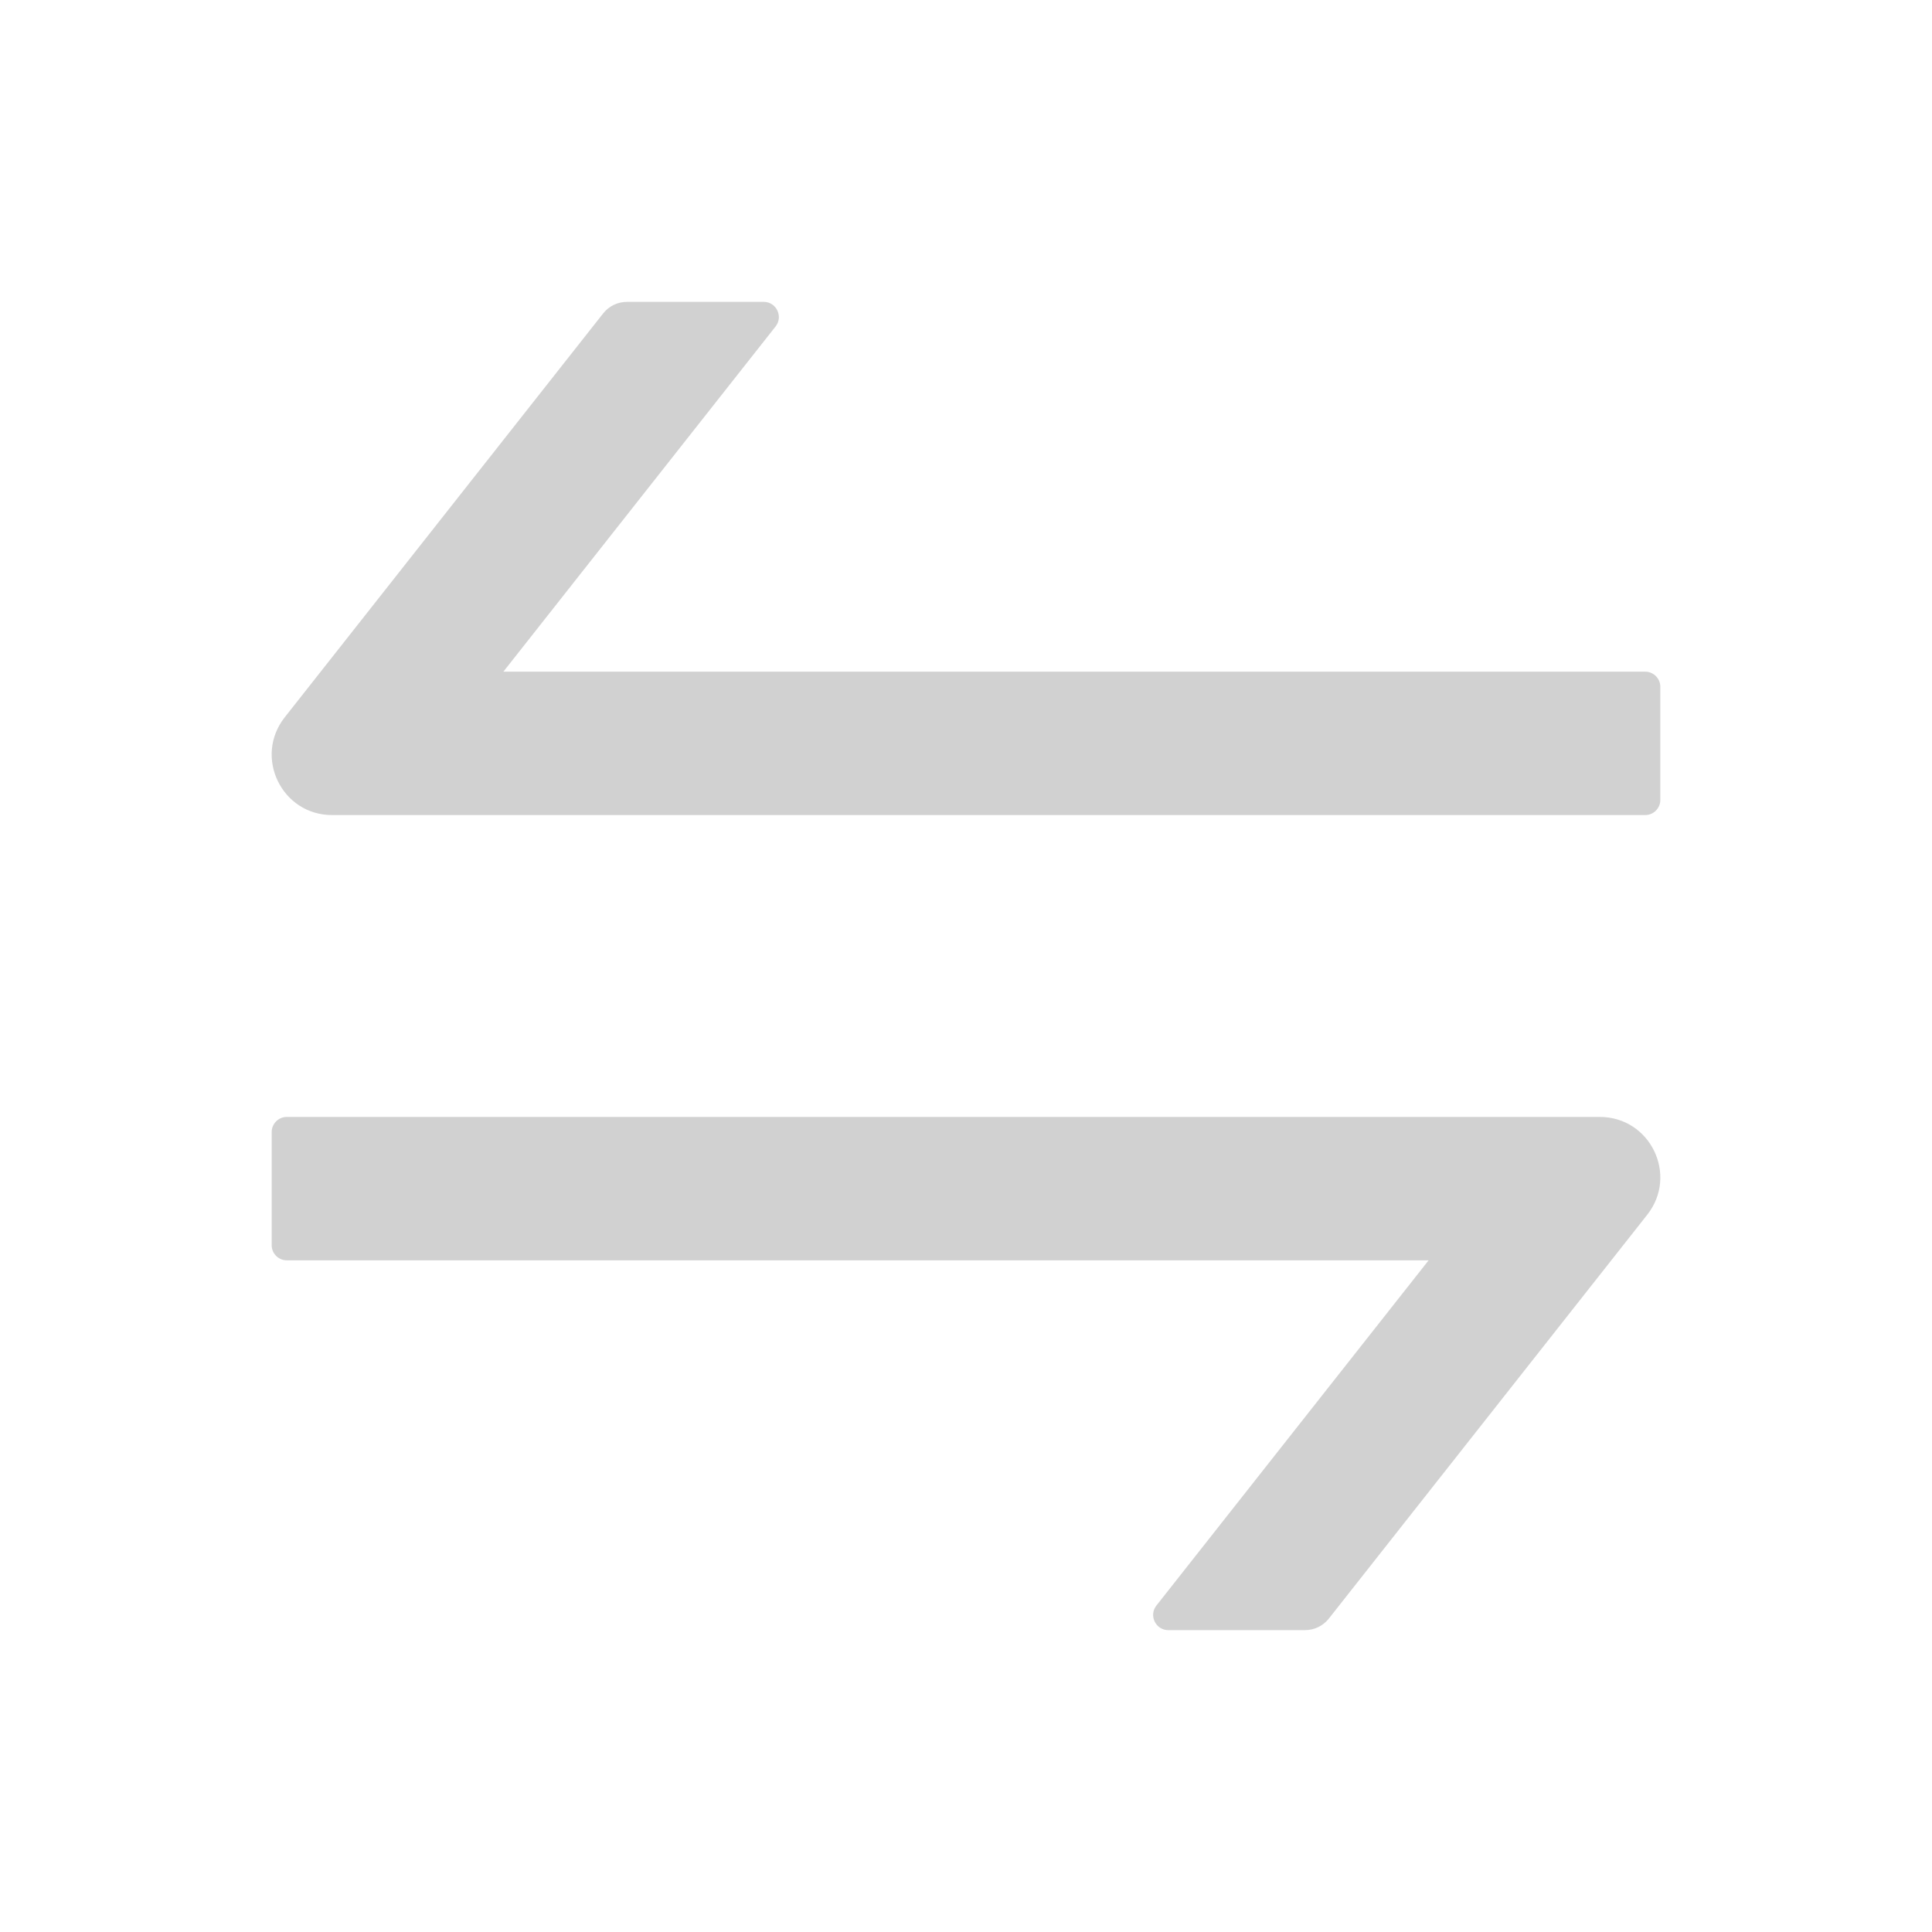
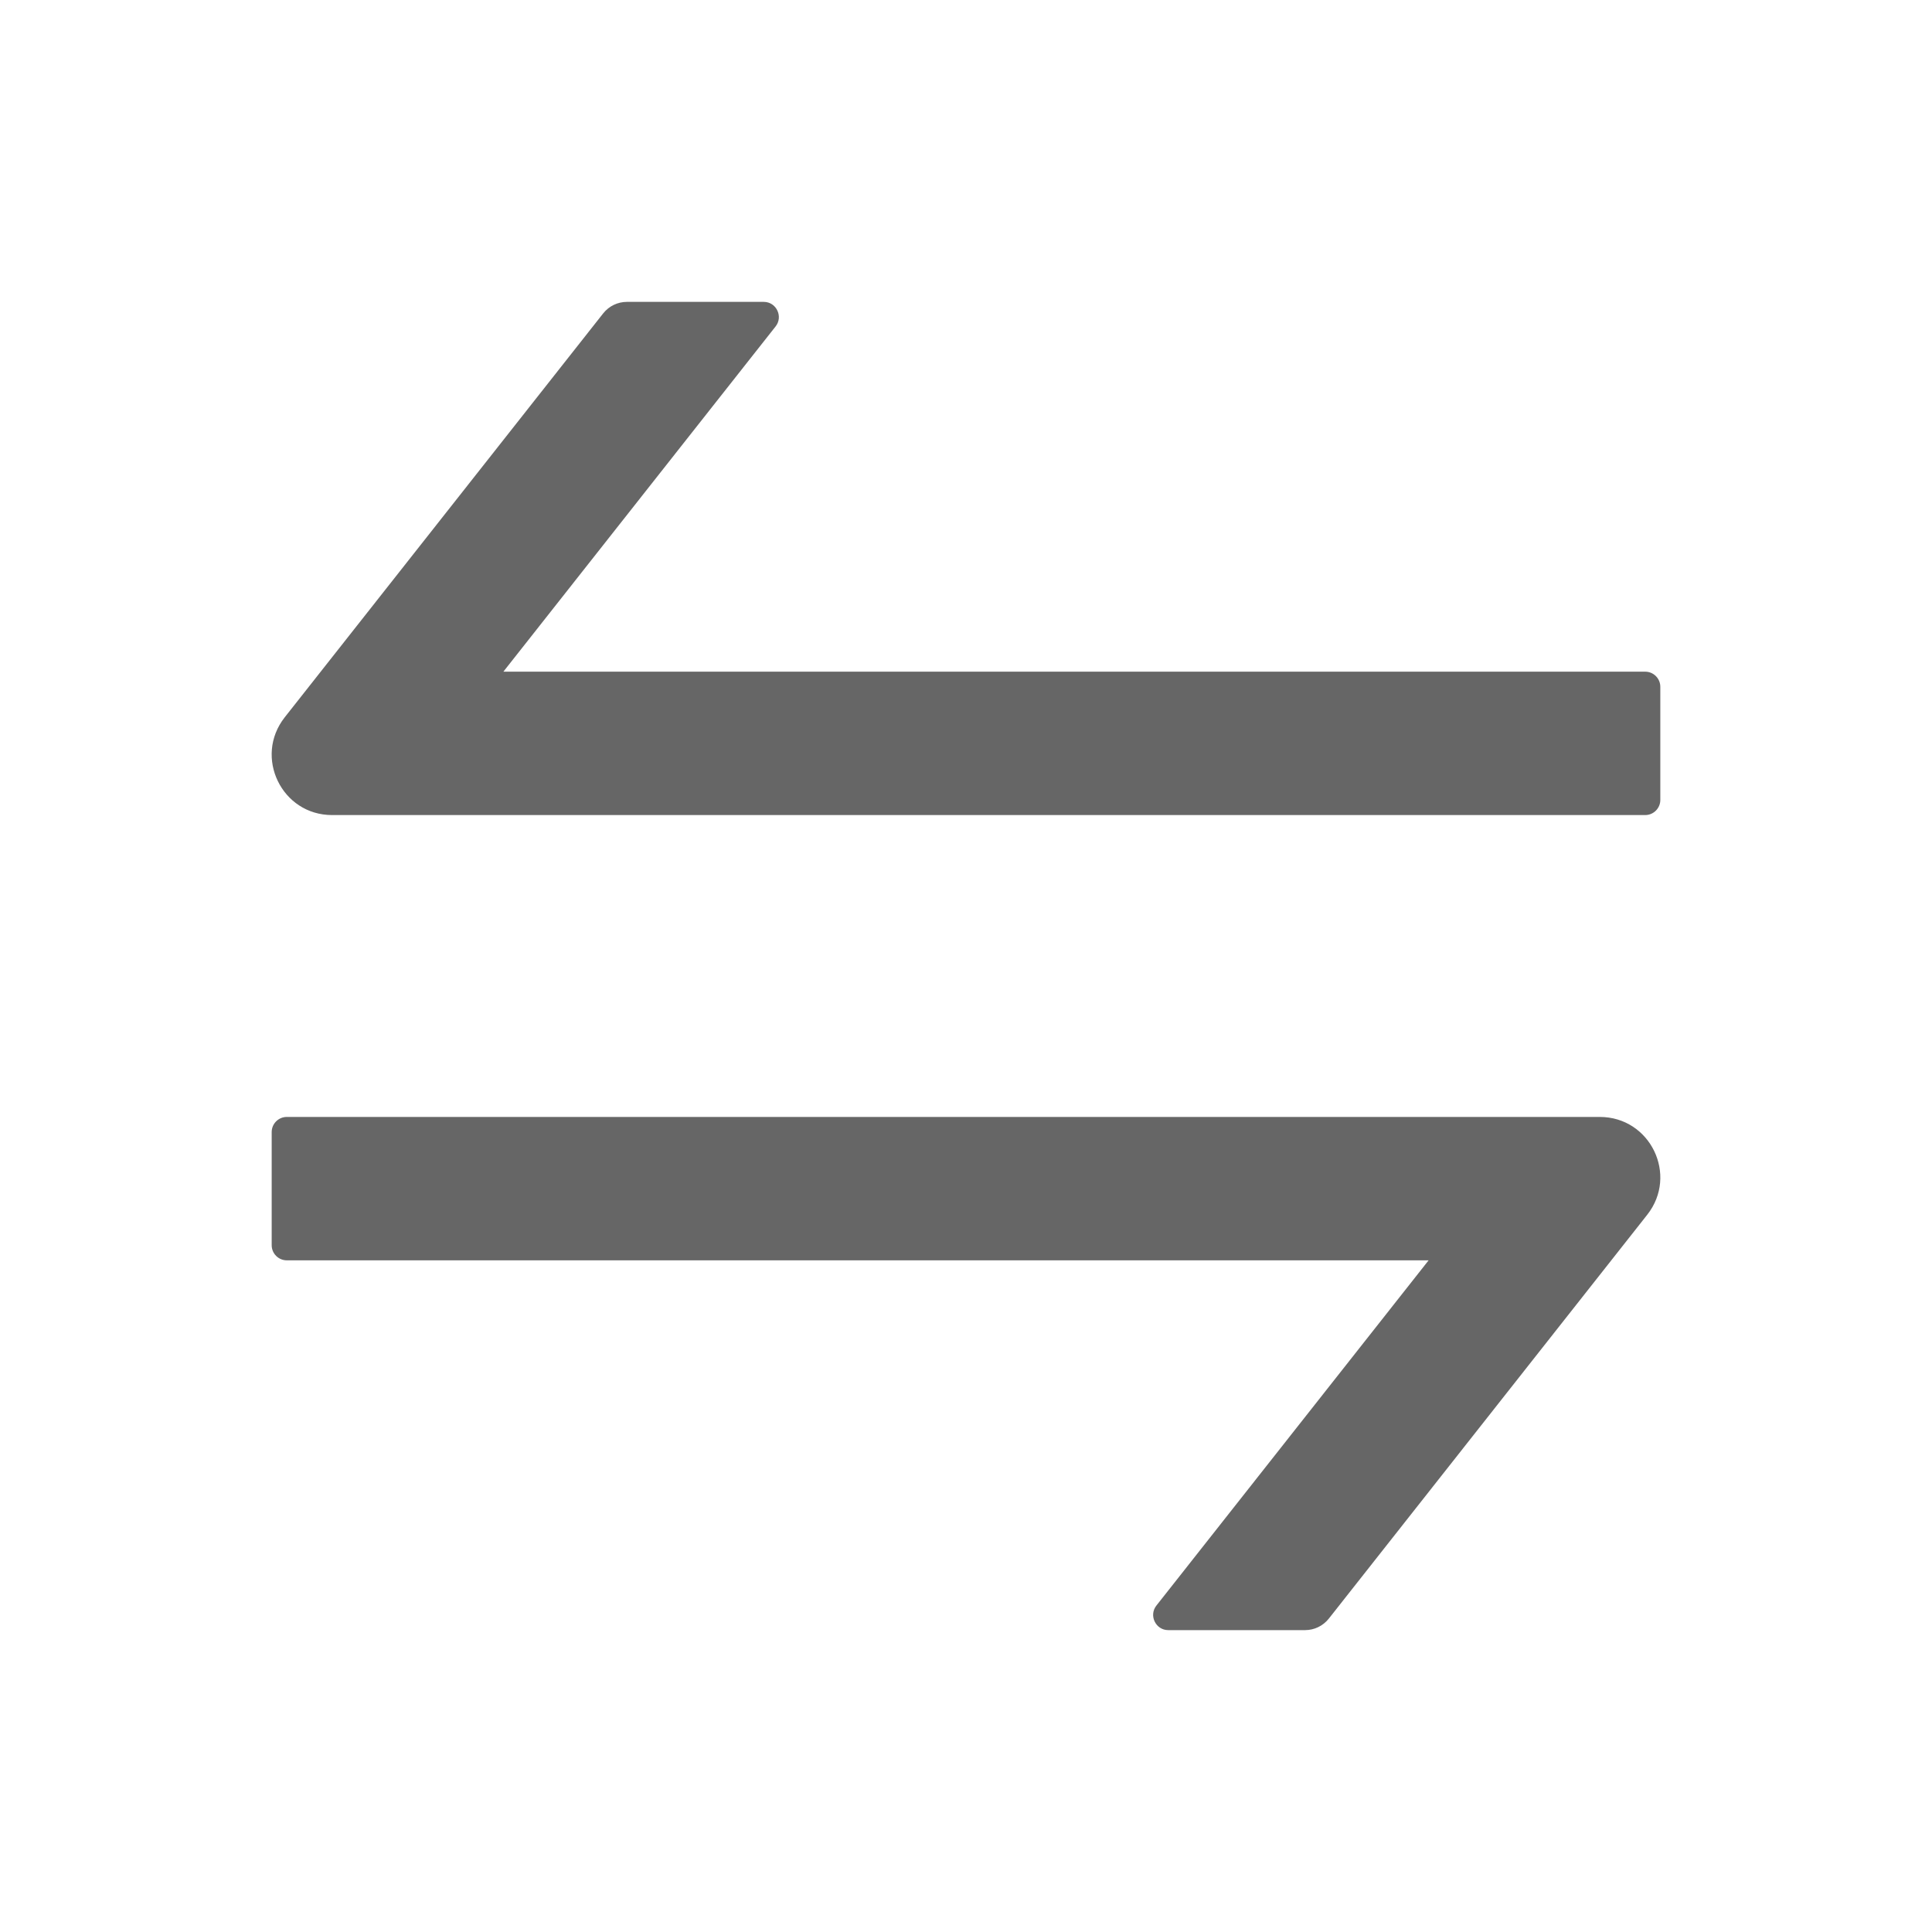
<svg xmlns="http://www.w3.org/2000/svg" class="icon" width="64px" height="64.00px" viewBox="0 0 1024 1024" version="1.1">
-   <path fill="#D1D1D1" d="M847.9 592H152c-4.4 0-8 3.6-8 8v60c0 4.4 3.6 8 8 8h605.2L612.9 851c-4.1 5.2-0.4 13 6.3 13h72.5c4.9 0 9.5-2.2 12.6-6.1l168.8-214.1c16.5-21 1.6-51.8-25.2-51.8zM872 356H266.8l144.3-183c4.1-5.2 0.4-13-6.3-13h-72.5c-4.9 0-9.5 2.2-12.6 6.1L150.9 380.2c-16.5 21-1.6 51.8 25.1 51.8h696c4.4 0 8-3.6 8-8v-60c0-4.4-3.6-8-8-8z" />
+   <path fill="#666666" d="M847.9 592H152c-4.4 0-8 3.6-8 8v60c0 4.4 3.6 8 8 8h605.2L612.9 851c-4.1 5.2-0.4 13 6.3 13h72.5c4.9 0 9.5-2.2 12.6-6.1l168.8-214.1c16.5-21 1.6-51.8-25.2-51.8zM872 356H266.8l144.3-183c4.1-5.2 0.4-13-6.3-13h-72.5c-4.9 0-9.5 2.2-12.6 6.1L150.9 380.2c-16.5 21-1.6 51.8 25.1 51.8h696c4.4 0 8-3.6 8-8v-60c0-4.4-3.6-8-8-8z" />
</svg>
